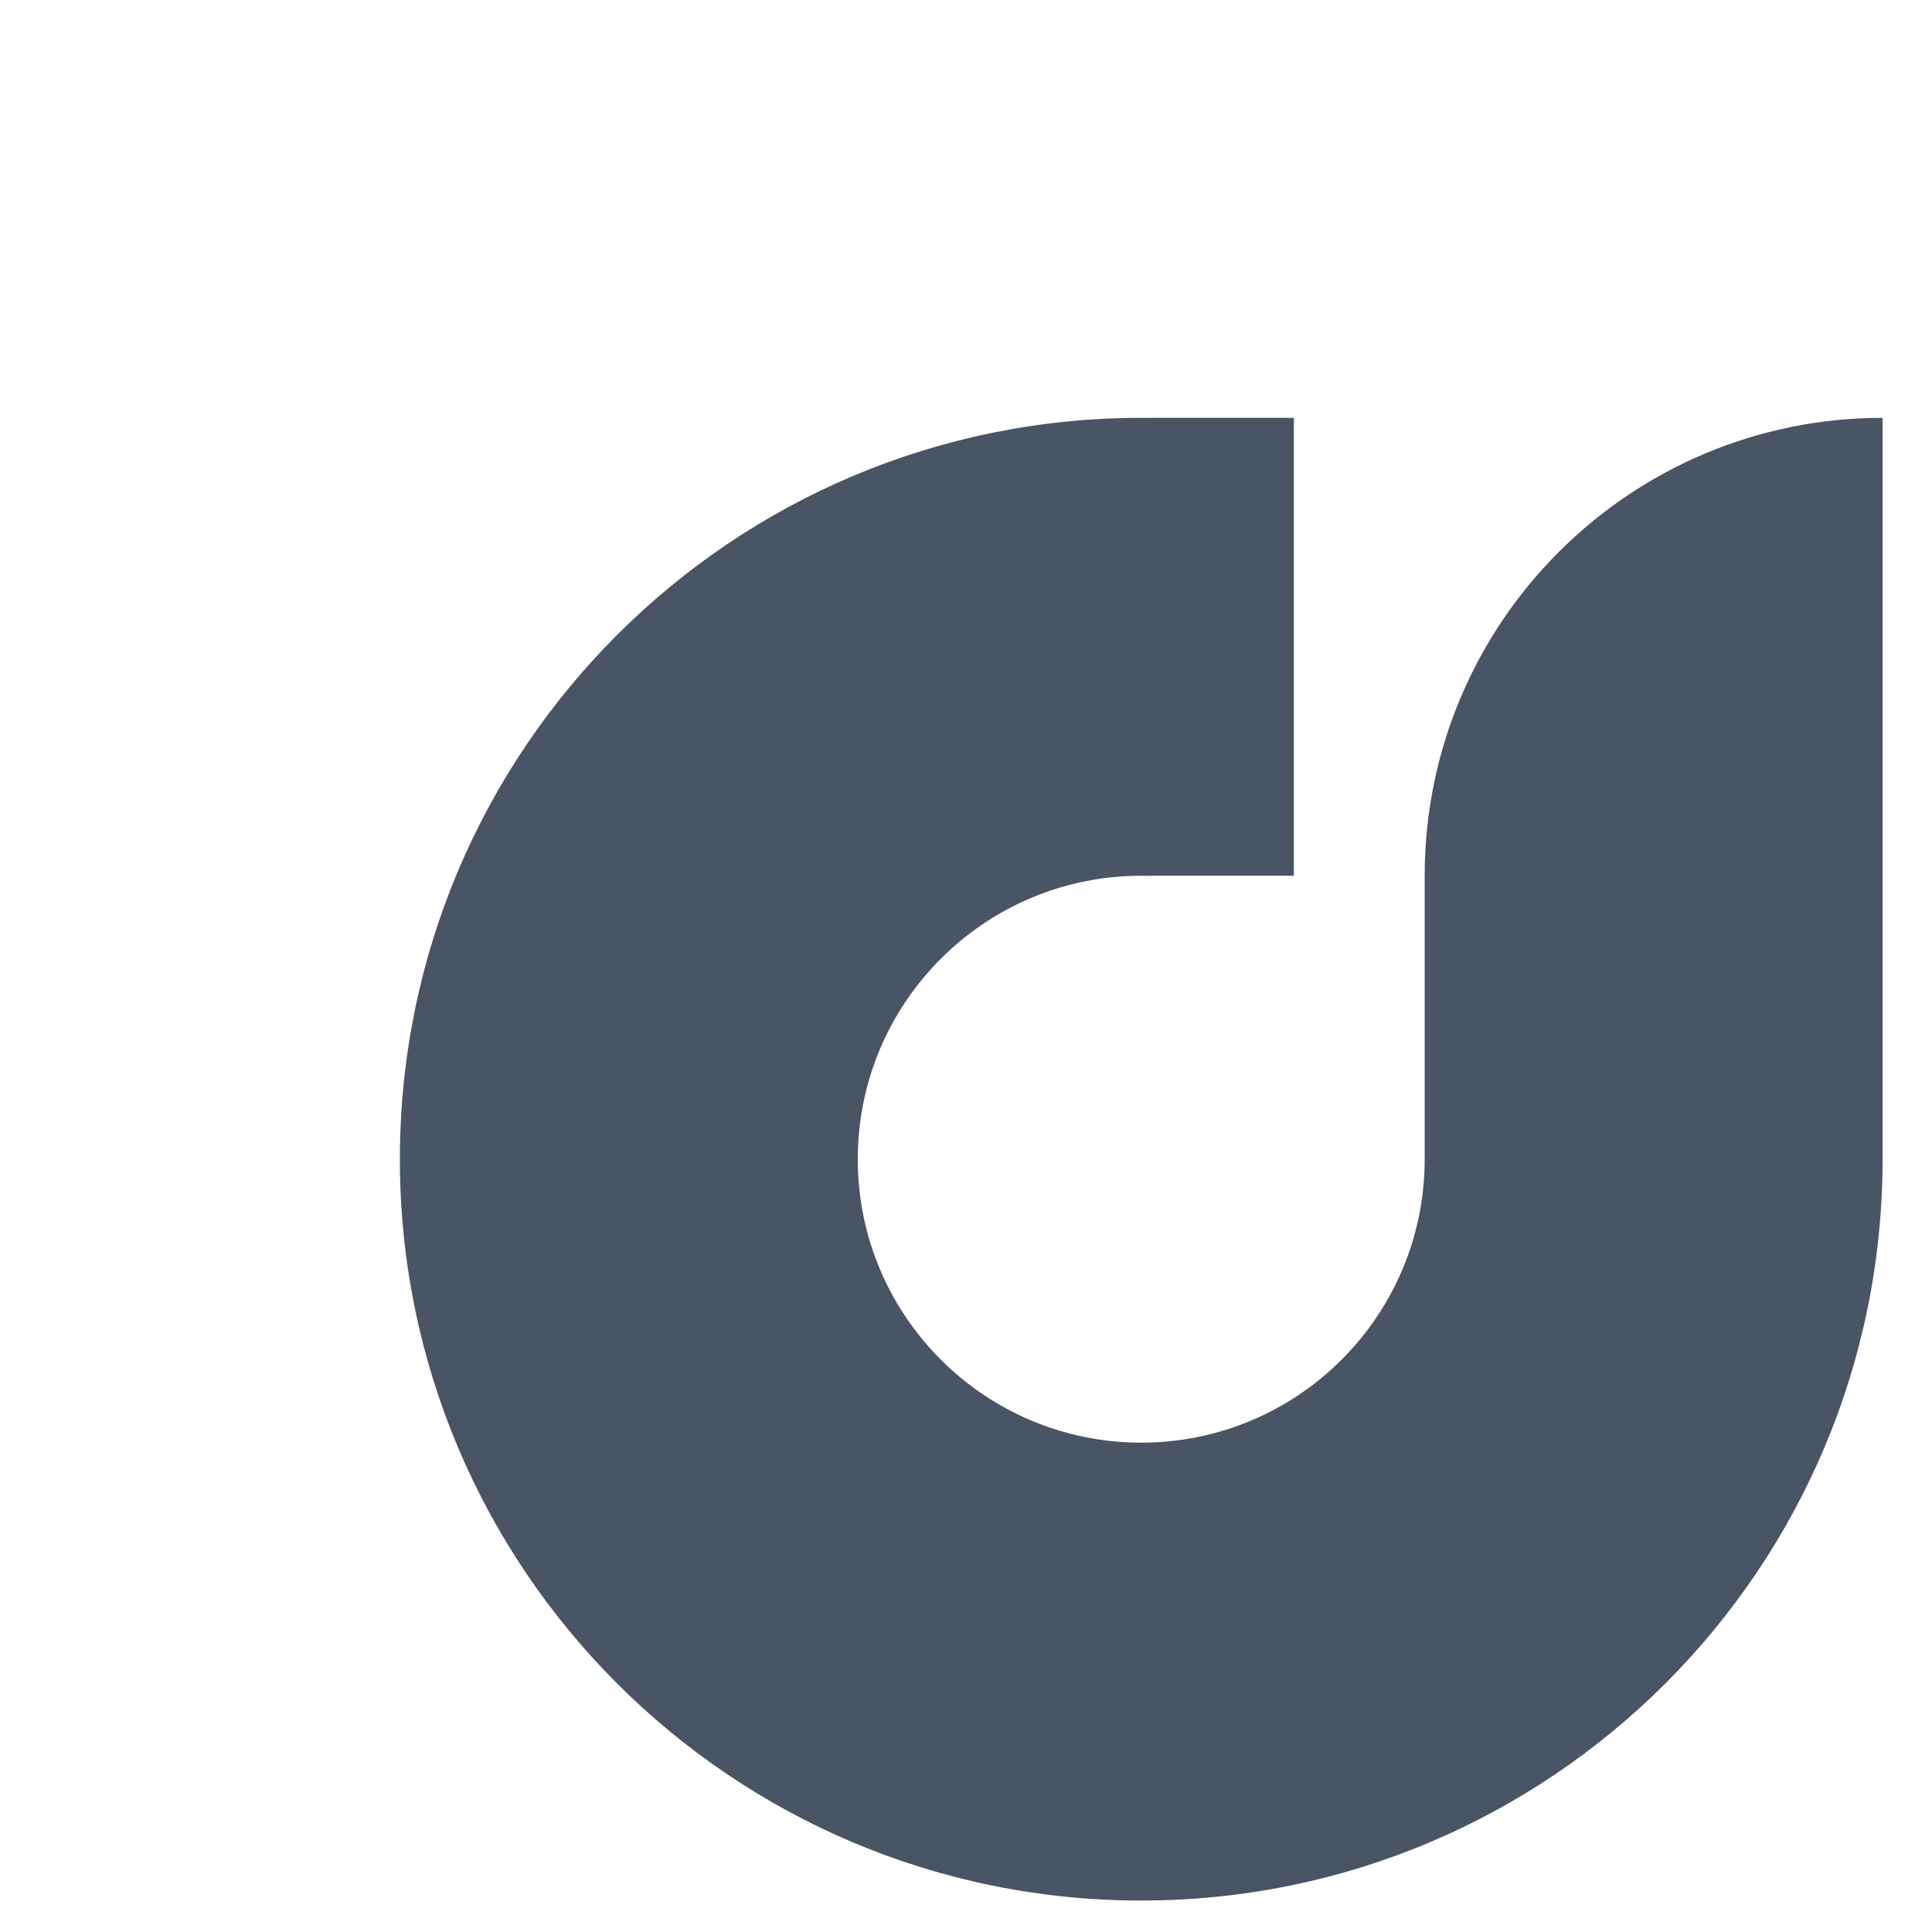
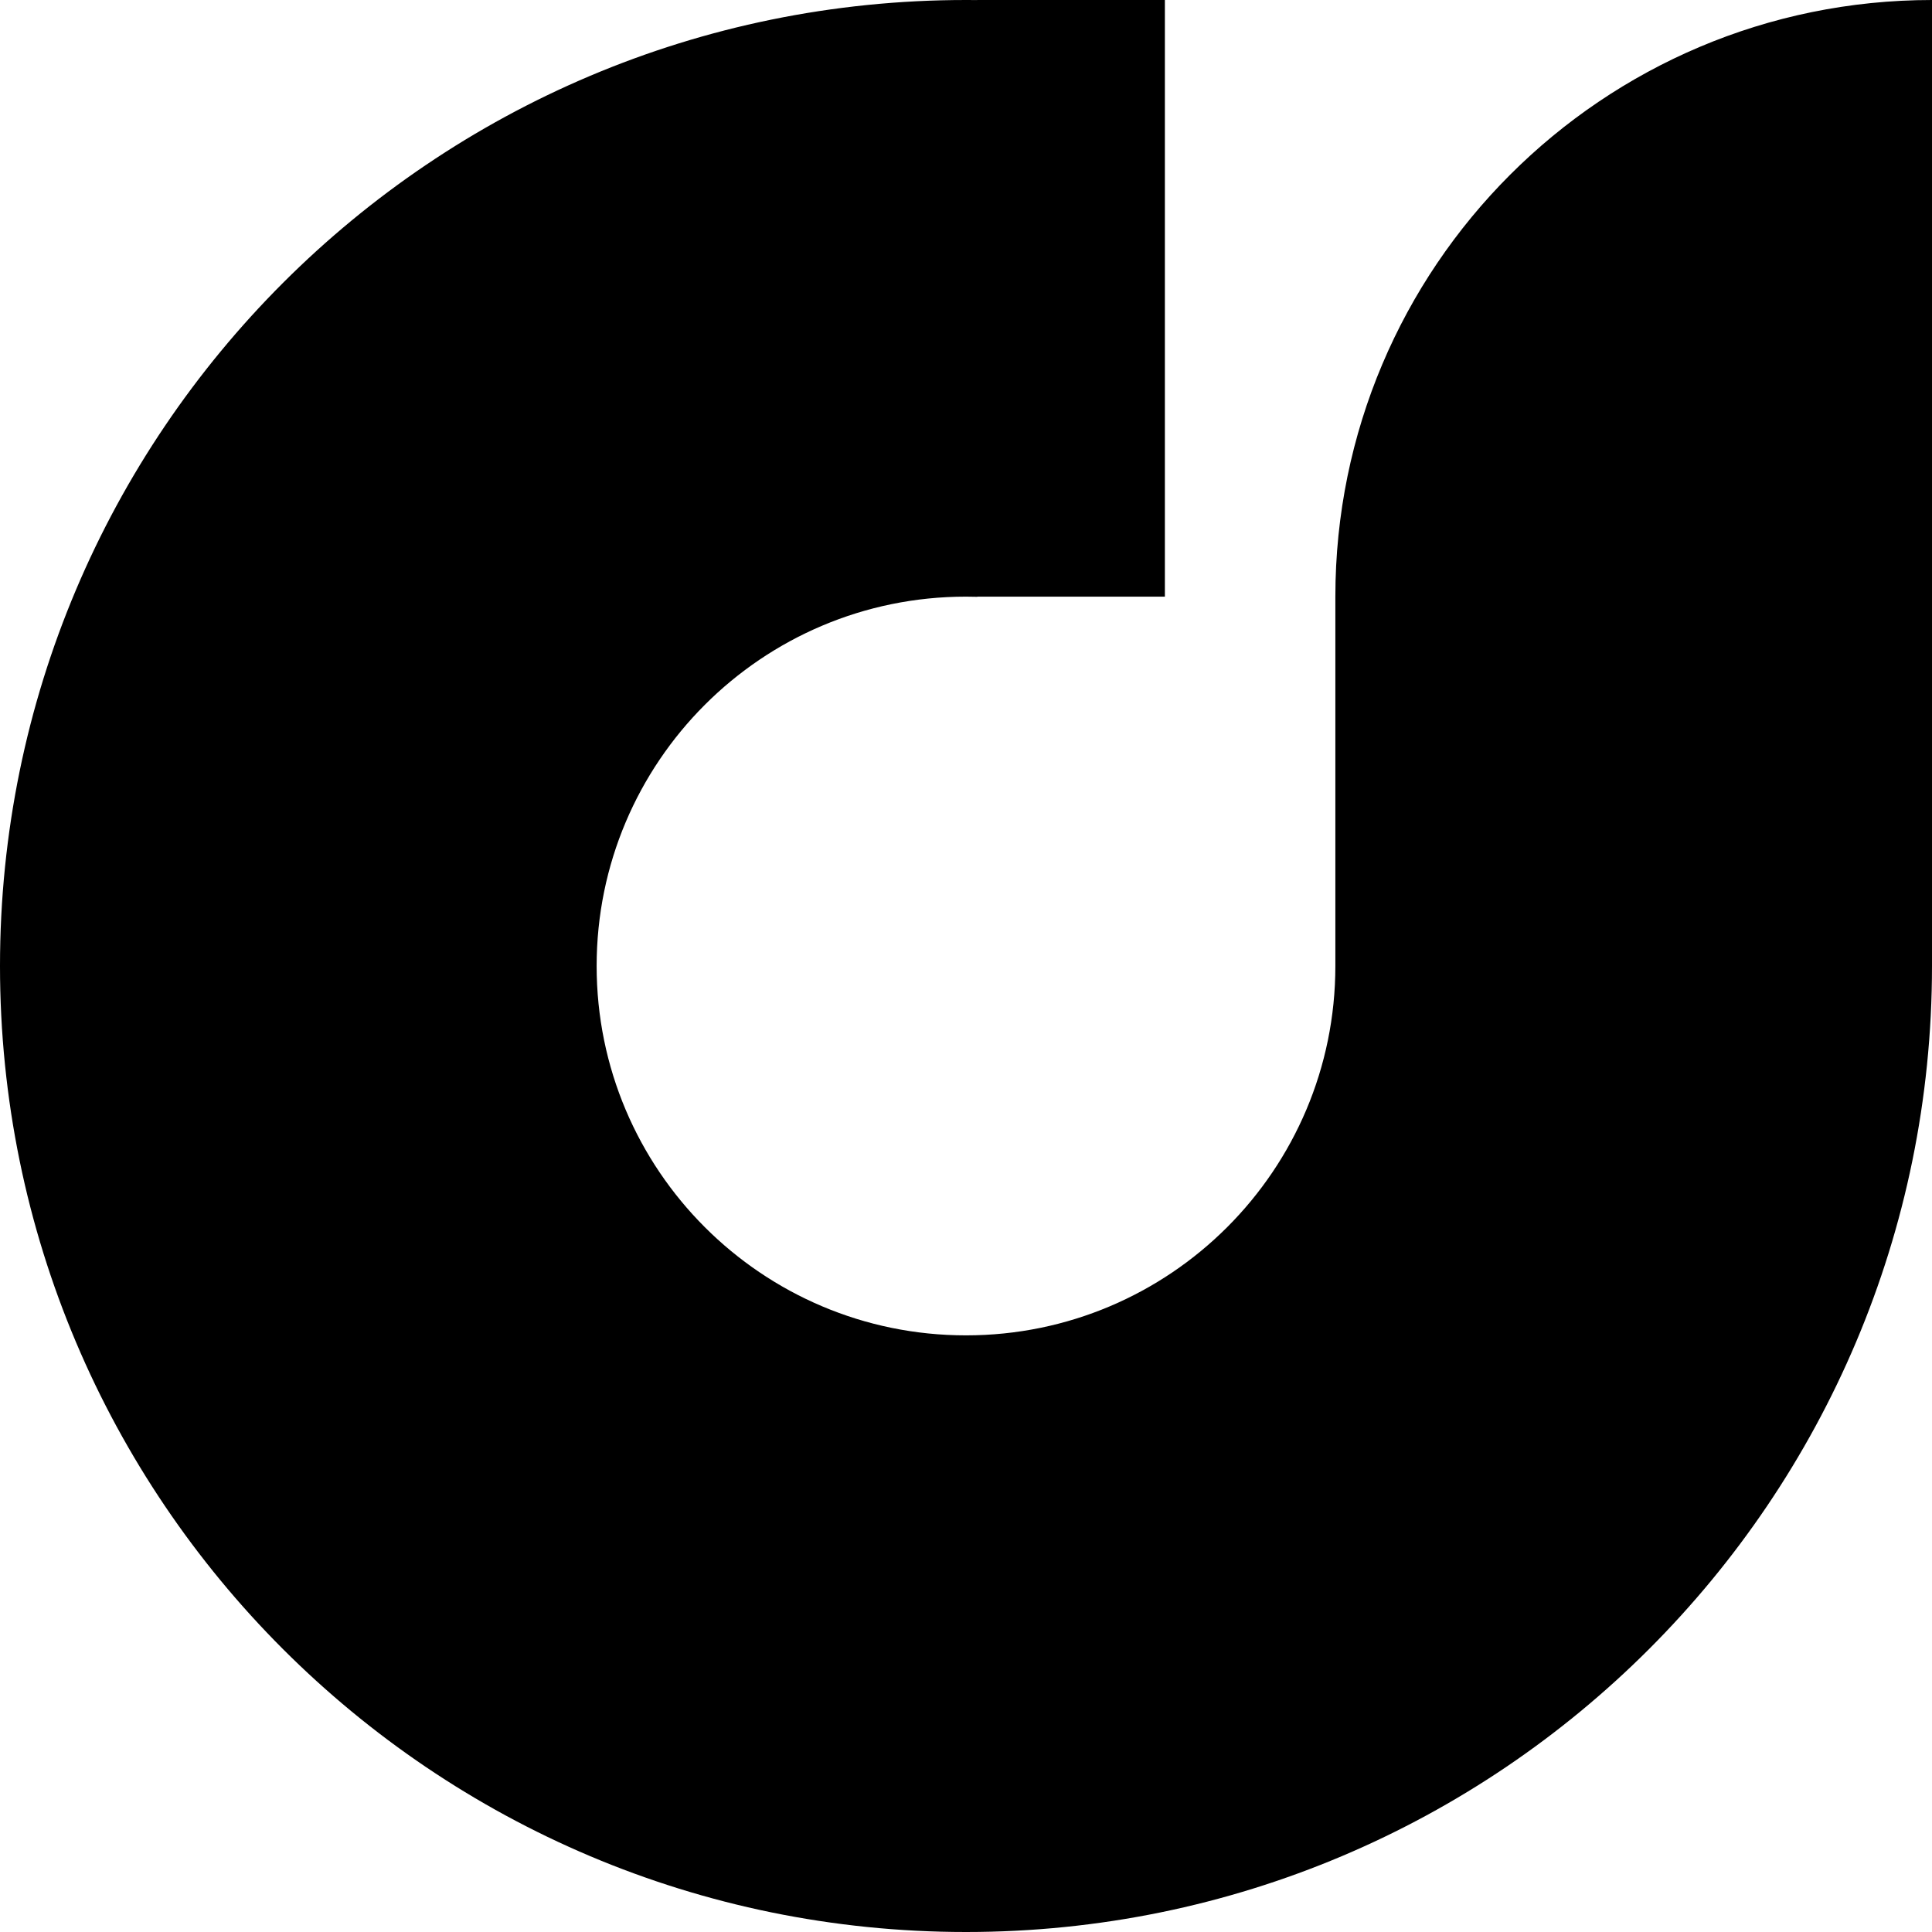
- <svg xmlns="http://www.w3.org/2000/svg" viewBox="0 0 430 430" width="1em" height="1em" fill="#DD4462">
-   <path d="M254,93C254.648,93 255.295,93.004 255.941,93.011L255.941,93L287.971,93L287.971,194.912L255.941,194.912L255.941,194.941C255.296,194.922 254.649,194.912 254,194.912C219.157,194.912 190.912,223.157 190.912,258C190.912,292.843 219.157,321.088 254,321.088C288.843,321.088 317.088,292.843 317.088,258L317.088,194.912C317.088,138.627 362.716,93 419,93L419,258C419,349.127 345.127,423 254,423C162.873,423 89,349.127 89,258C89,166.873 162.873,93 254,93Z" style="fill:rgb(73,84,100);" />
+ <svg xmlns="http://www.w3.org/2000/svg" viewBox="0 0 100 100">
+   <path id="shape" d="m50 0 .588.003V0h9.706v30.882h-9.706v.009a19 19 0 0 0-.588-.009c-10.558 0-19.118 8.559-19.118 19.118S39.441 69.118 50 69.118 69.118 60.559 69.118 50V30.882C69.118 13.826 82.945 0 100 0v50c0 27.614-22.386 50-50 50S0 77.614 0 50 22.386 0 50 0" />
</svg>
